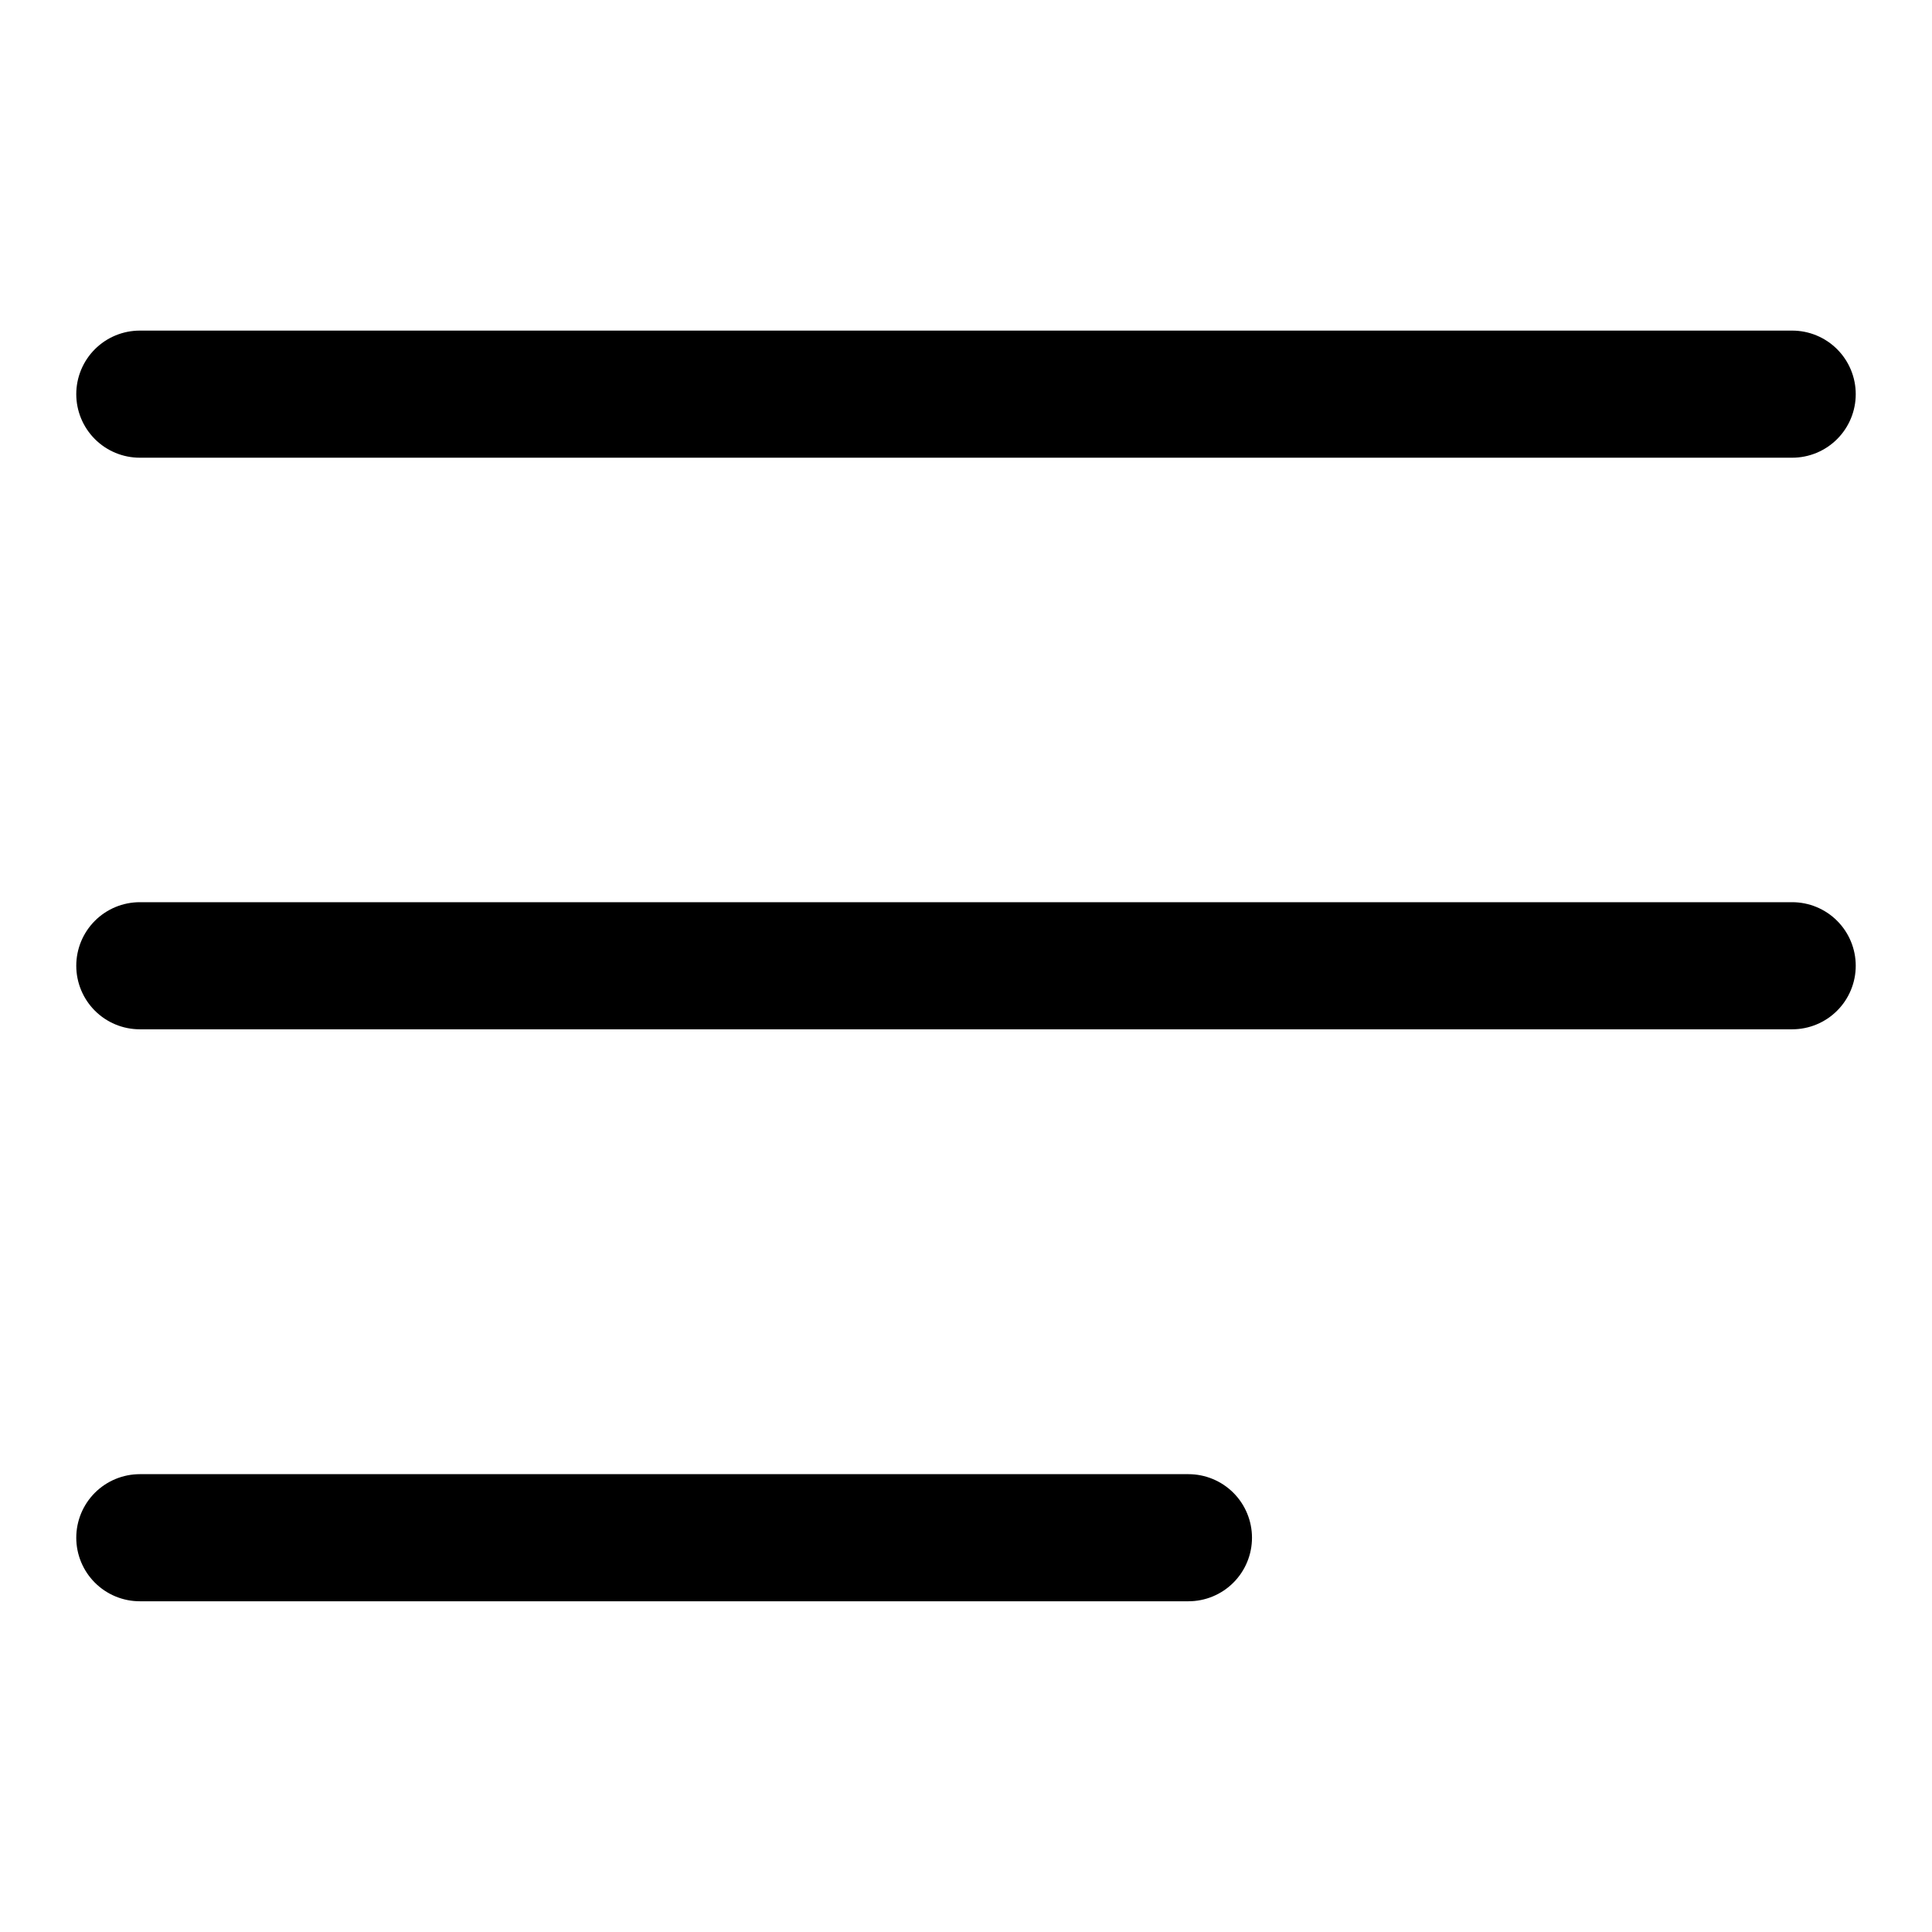
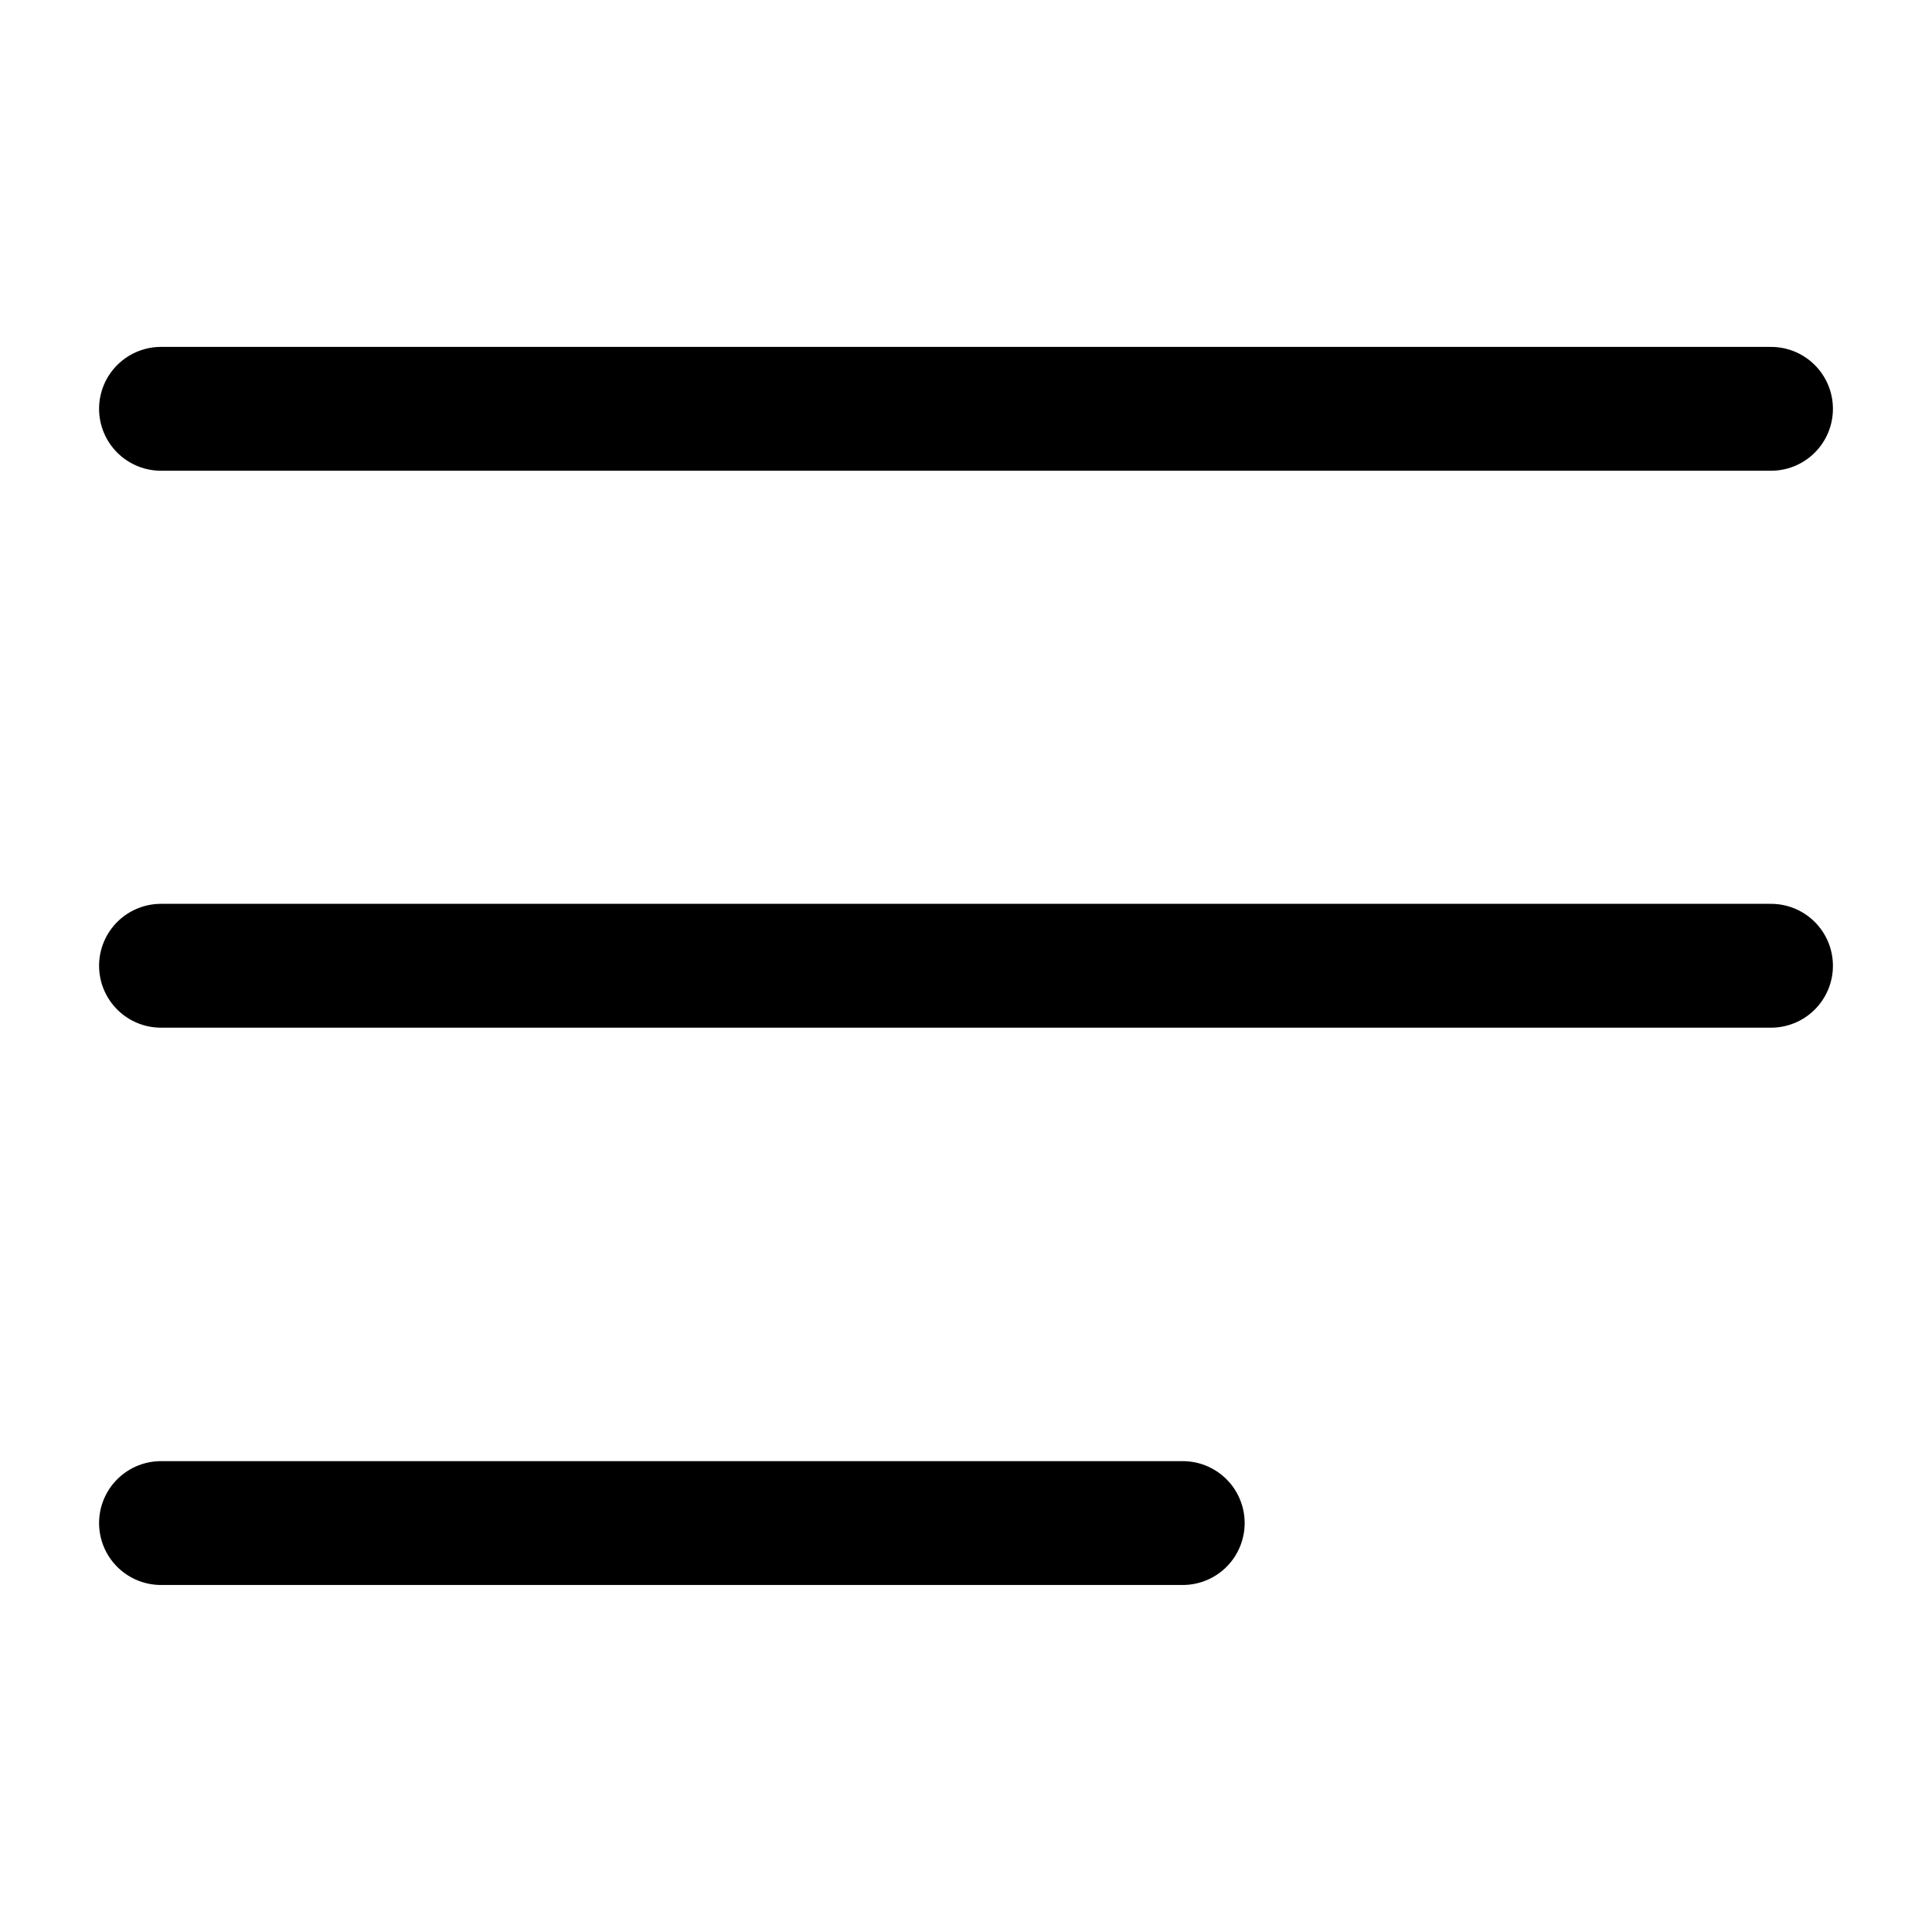
- <svg xmlns="http://www.w3.org/2000/svg" fill="none" viewBox="-0.6 -0.6 15.2 15.2">
+ <svg xmlns="http://www.w3.org/2000/svg" fill="none" viewBox="-0.8 -0.8 15.6 15.6">
  <g id="format-text-notes--format-text-notes-document-data">
    <path id="Vector" stroke="currentColor" stroke-linecap="round" stroke-linejoin="round" d="M8.75 11.498H0.5" stroke-width="1" />
    <path id="Vector_2" stroke="currentColor" stroke-linecap="round" stroke-linejoin="round" d="M0.5 2.501h13" stroke-width="1" />
    <path id="Vector_3" stroke="currentColor" stroke-linecap="round" stroke-linejoin="round" d="M0.5 6.998h13" stroke-width="1" />
  </g>
</svg>
